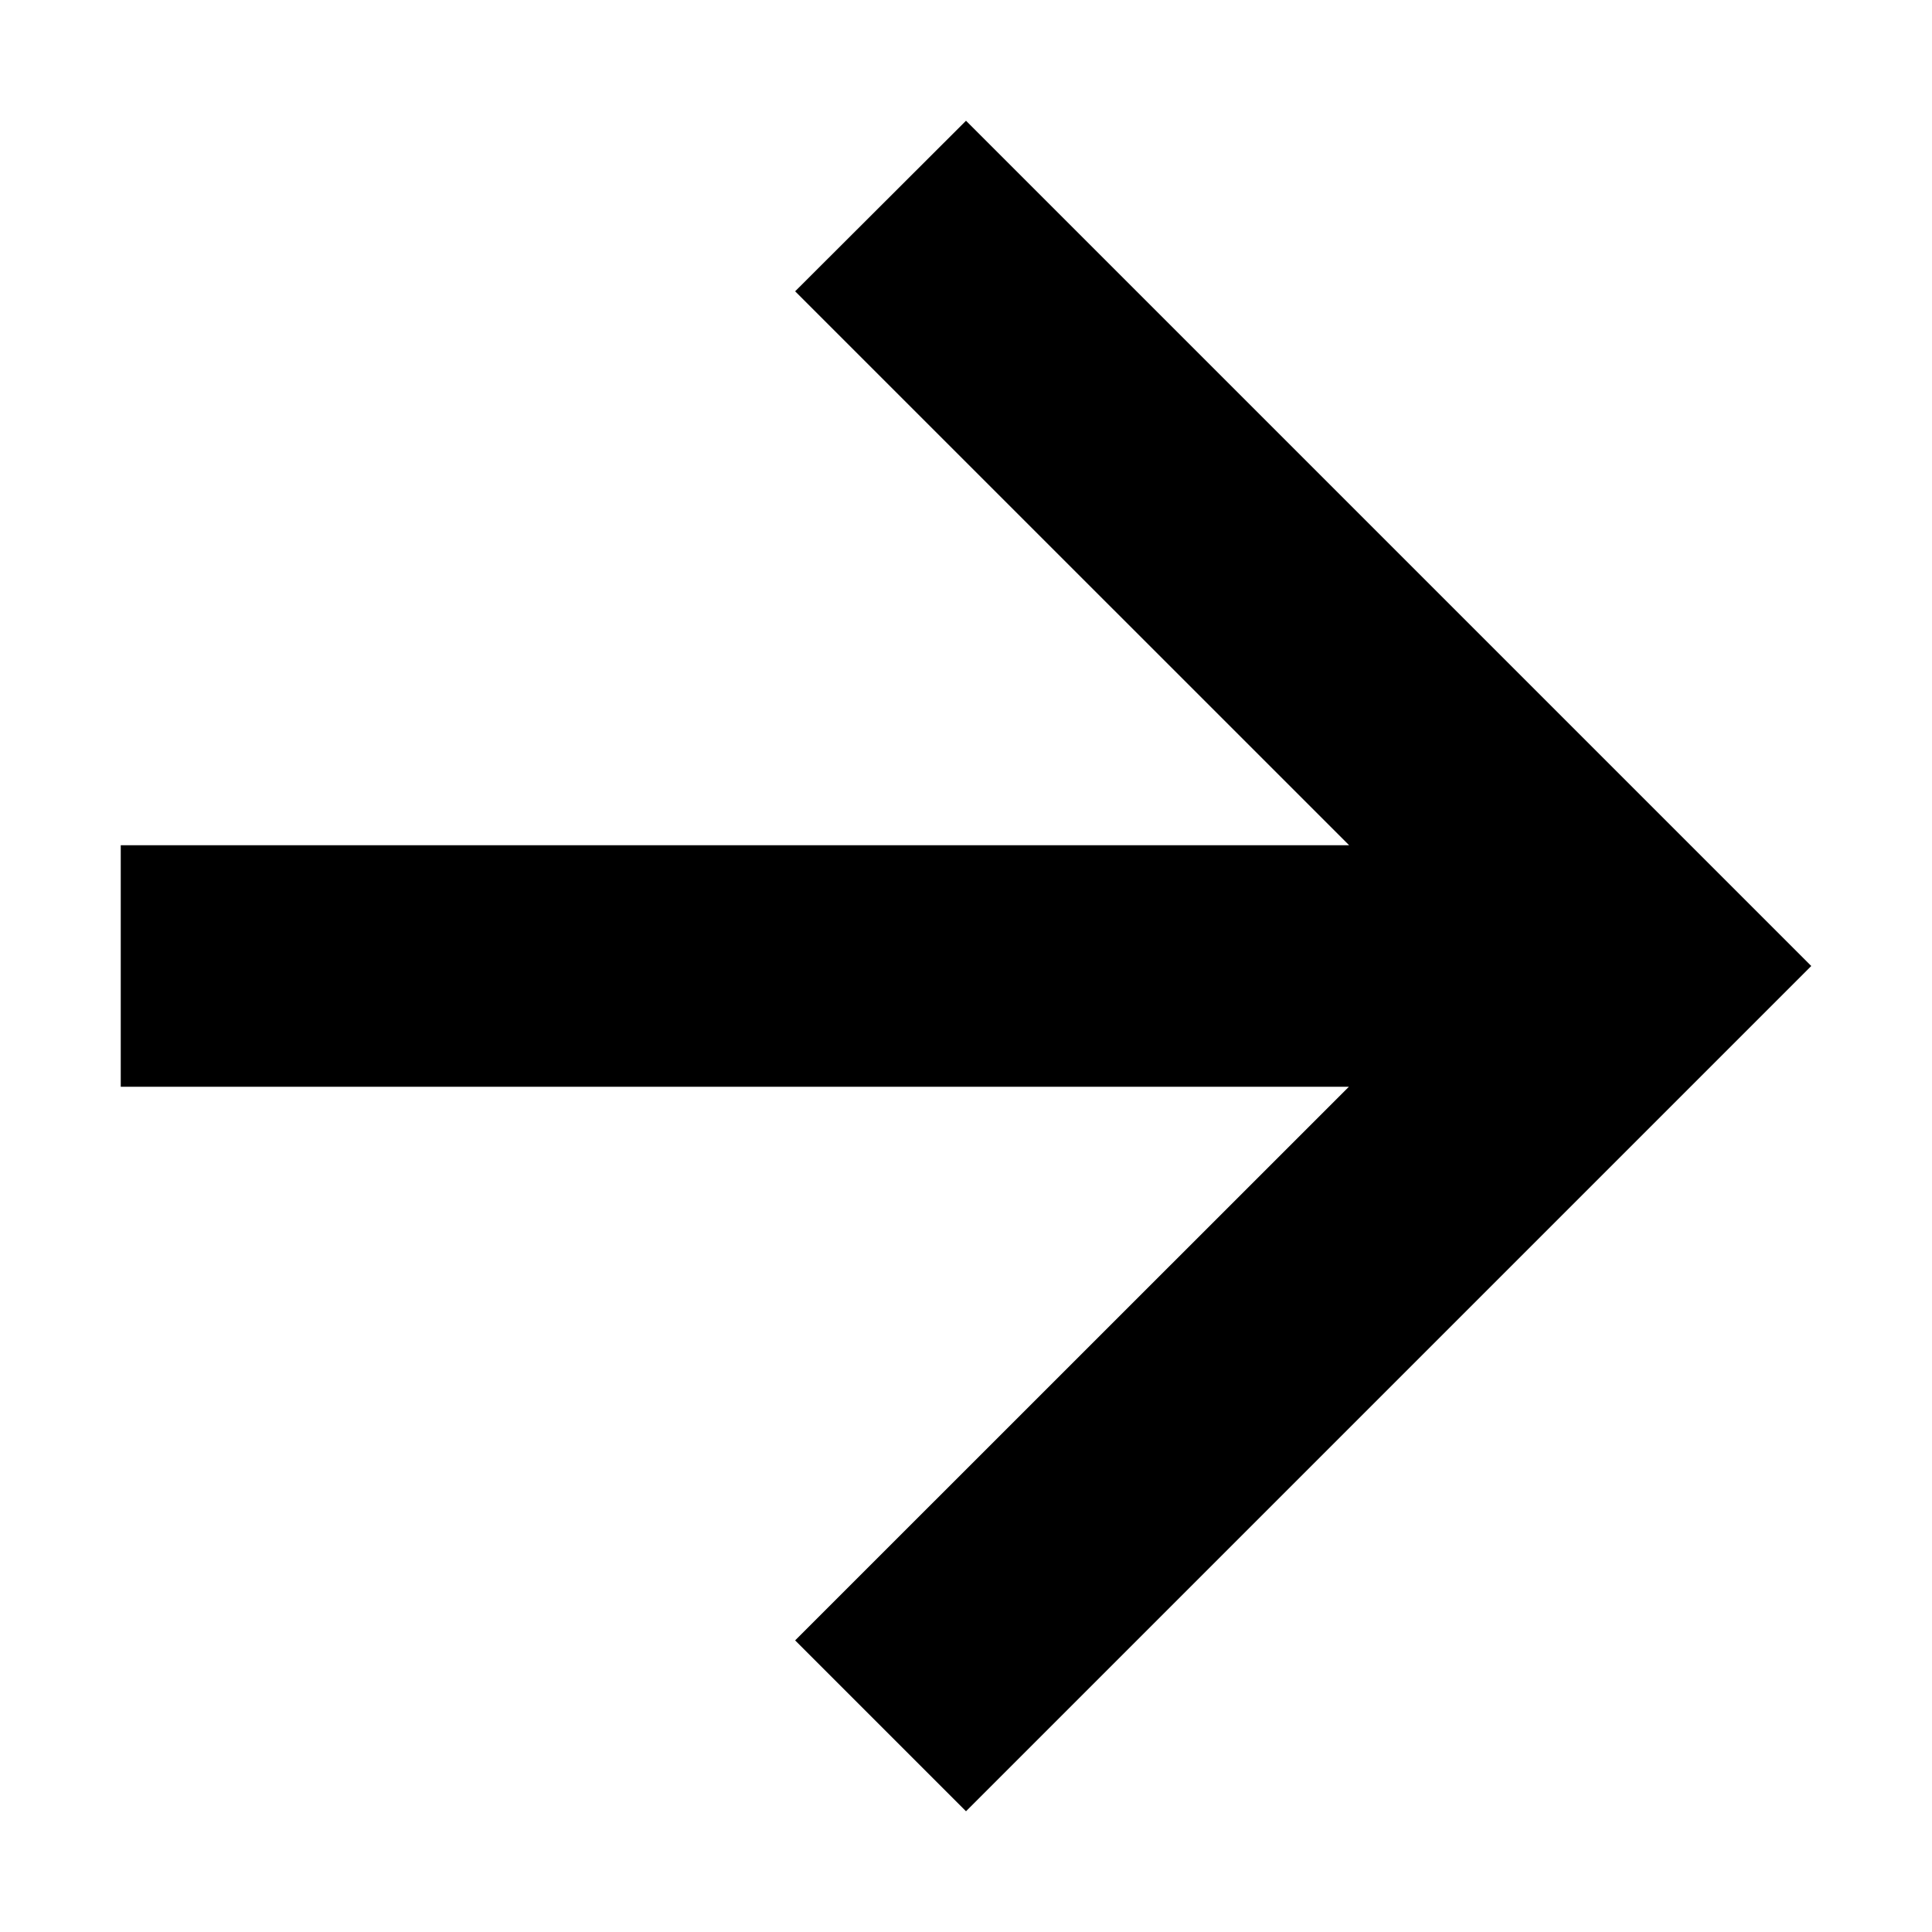
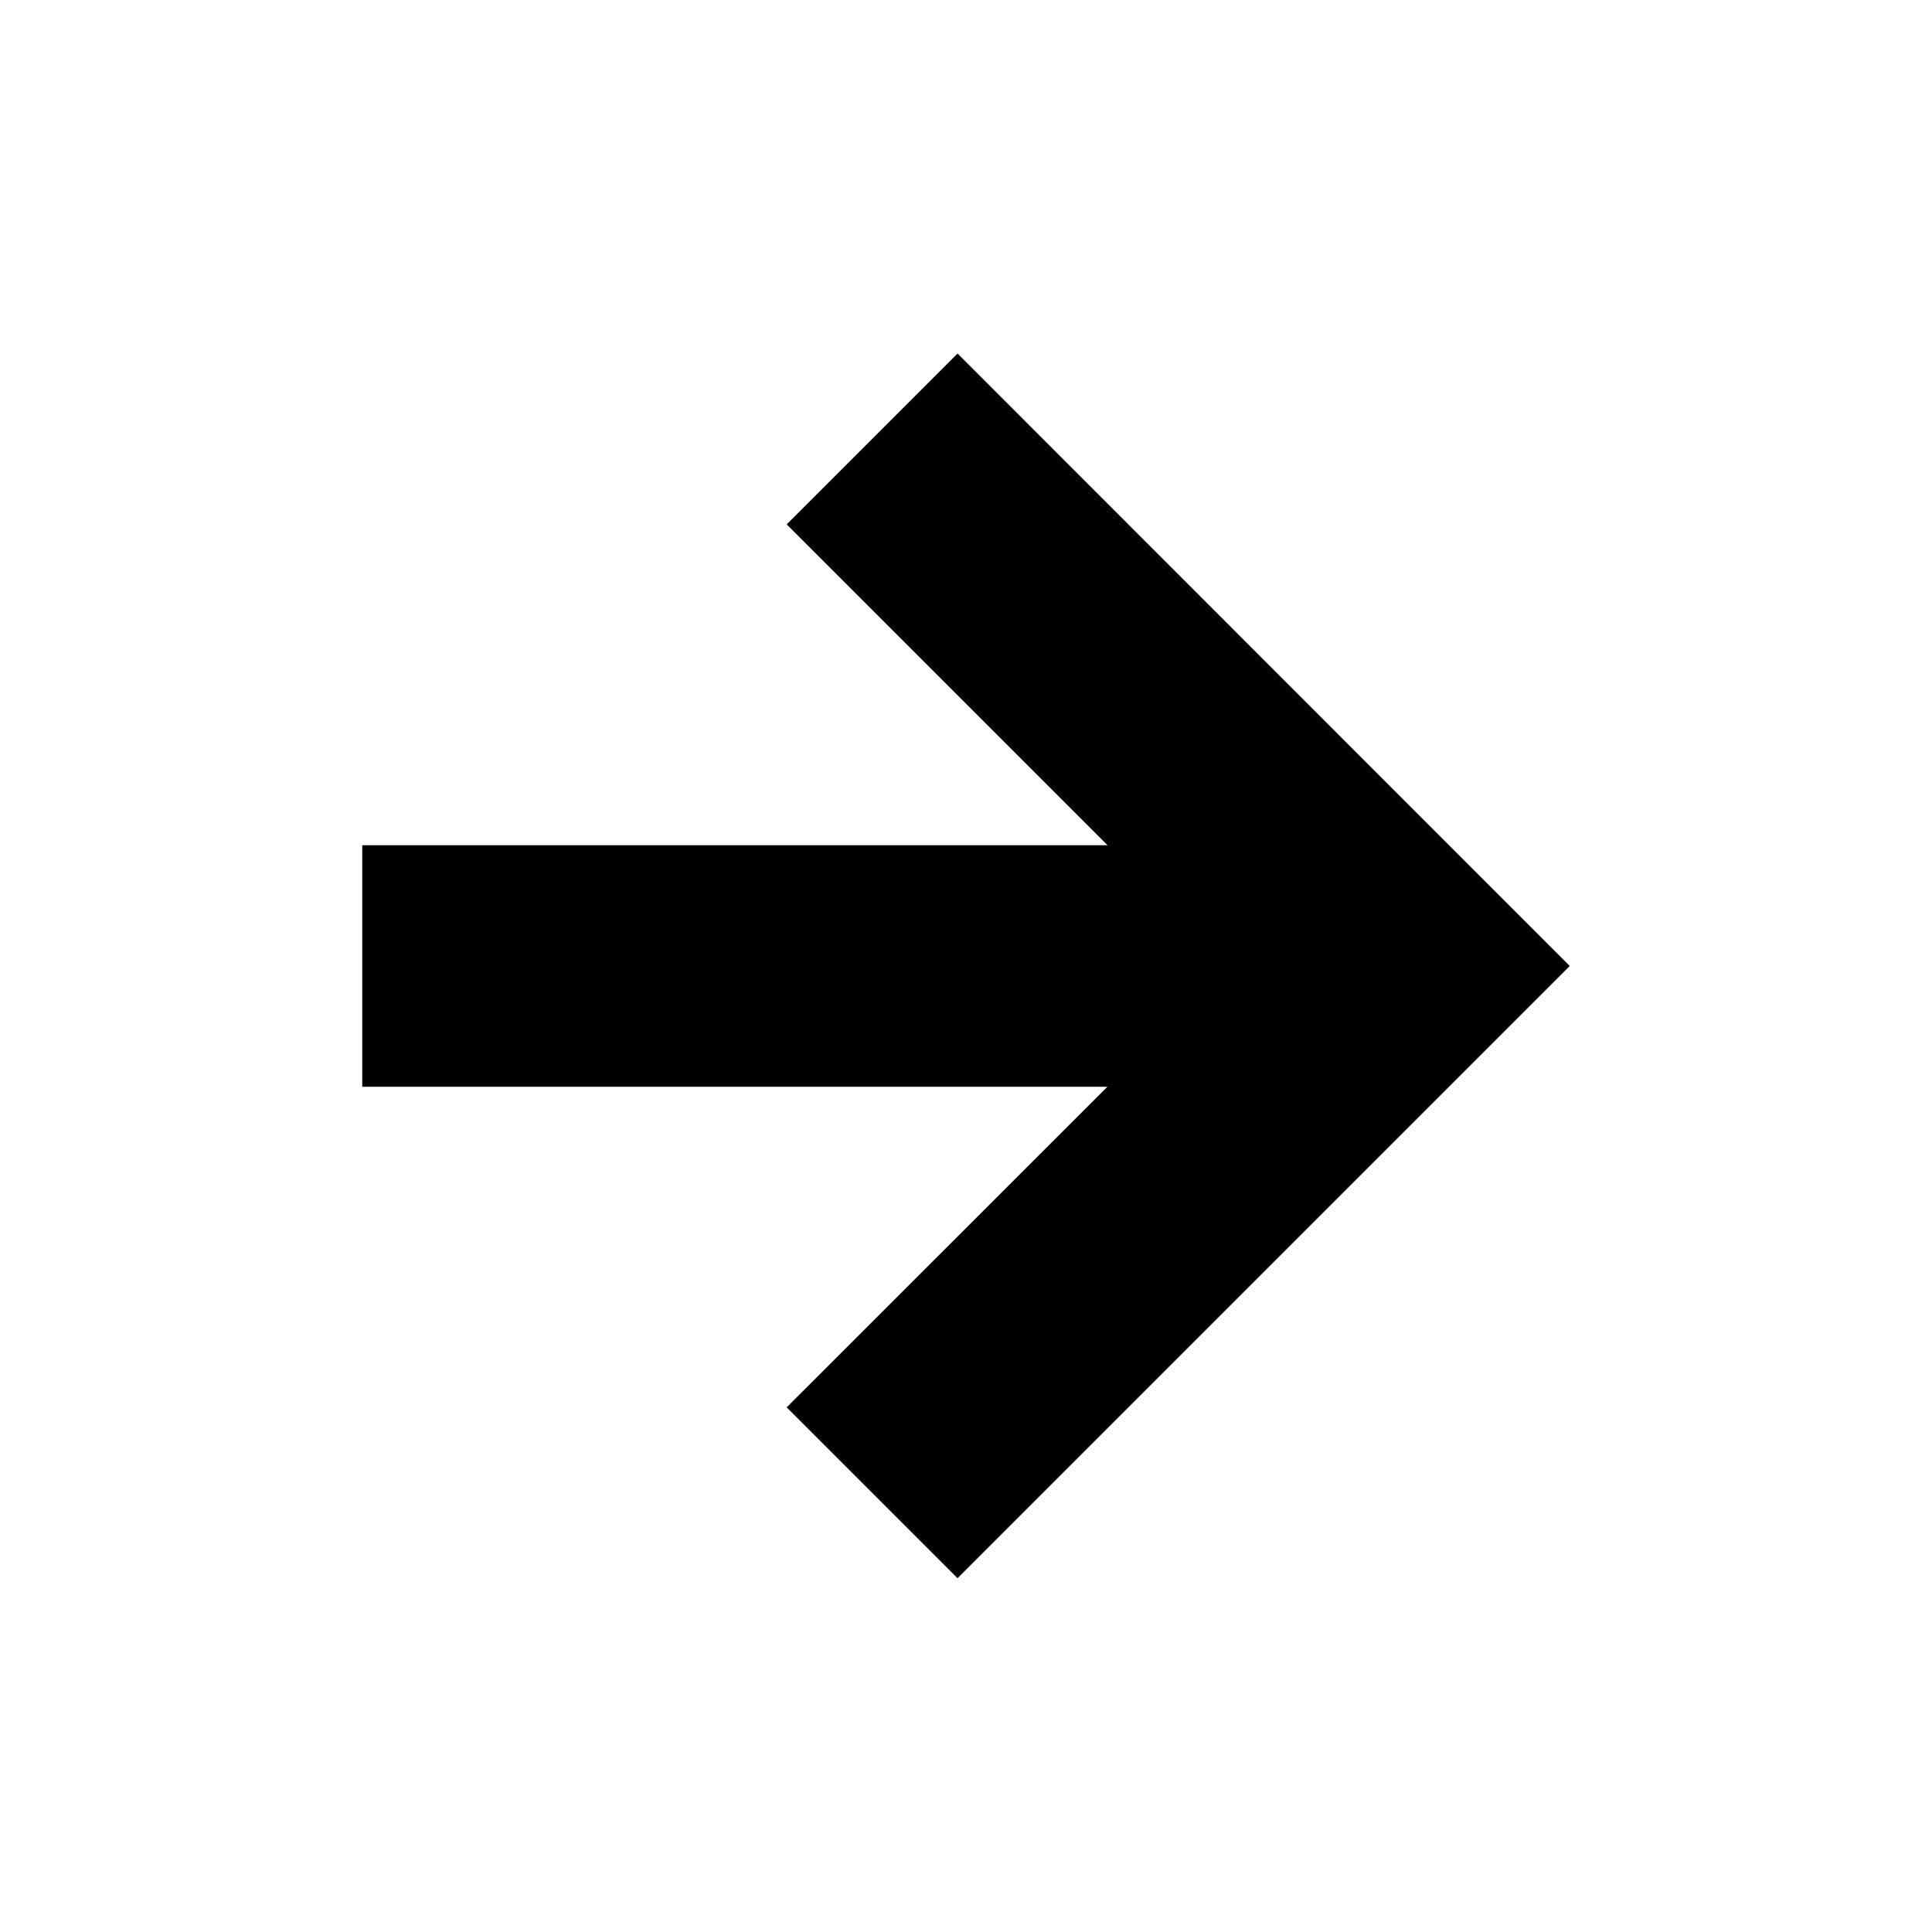
<svg xmlns="http://www.w3.org/2000/svg" width="64px" height="64px" viewBox="0 0 64 64" version="1.1">
-   <polygon fill="#000000" points="26.34 9.65 32 4 60 32 32 60 26.34 54.34 44.684 36 4 36 4 28 44.692 28" />
+   <polygon fill="#000000" points="26.06 17.37 31.72 11.71 52 32 48 36 48 36 48 36 31.72 52.28 26.06 46.62 36.684 36 12 36 12 28 36.69 28" />
</svg>
